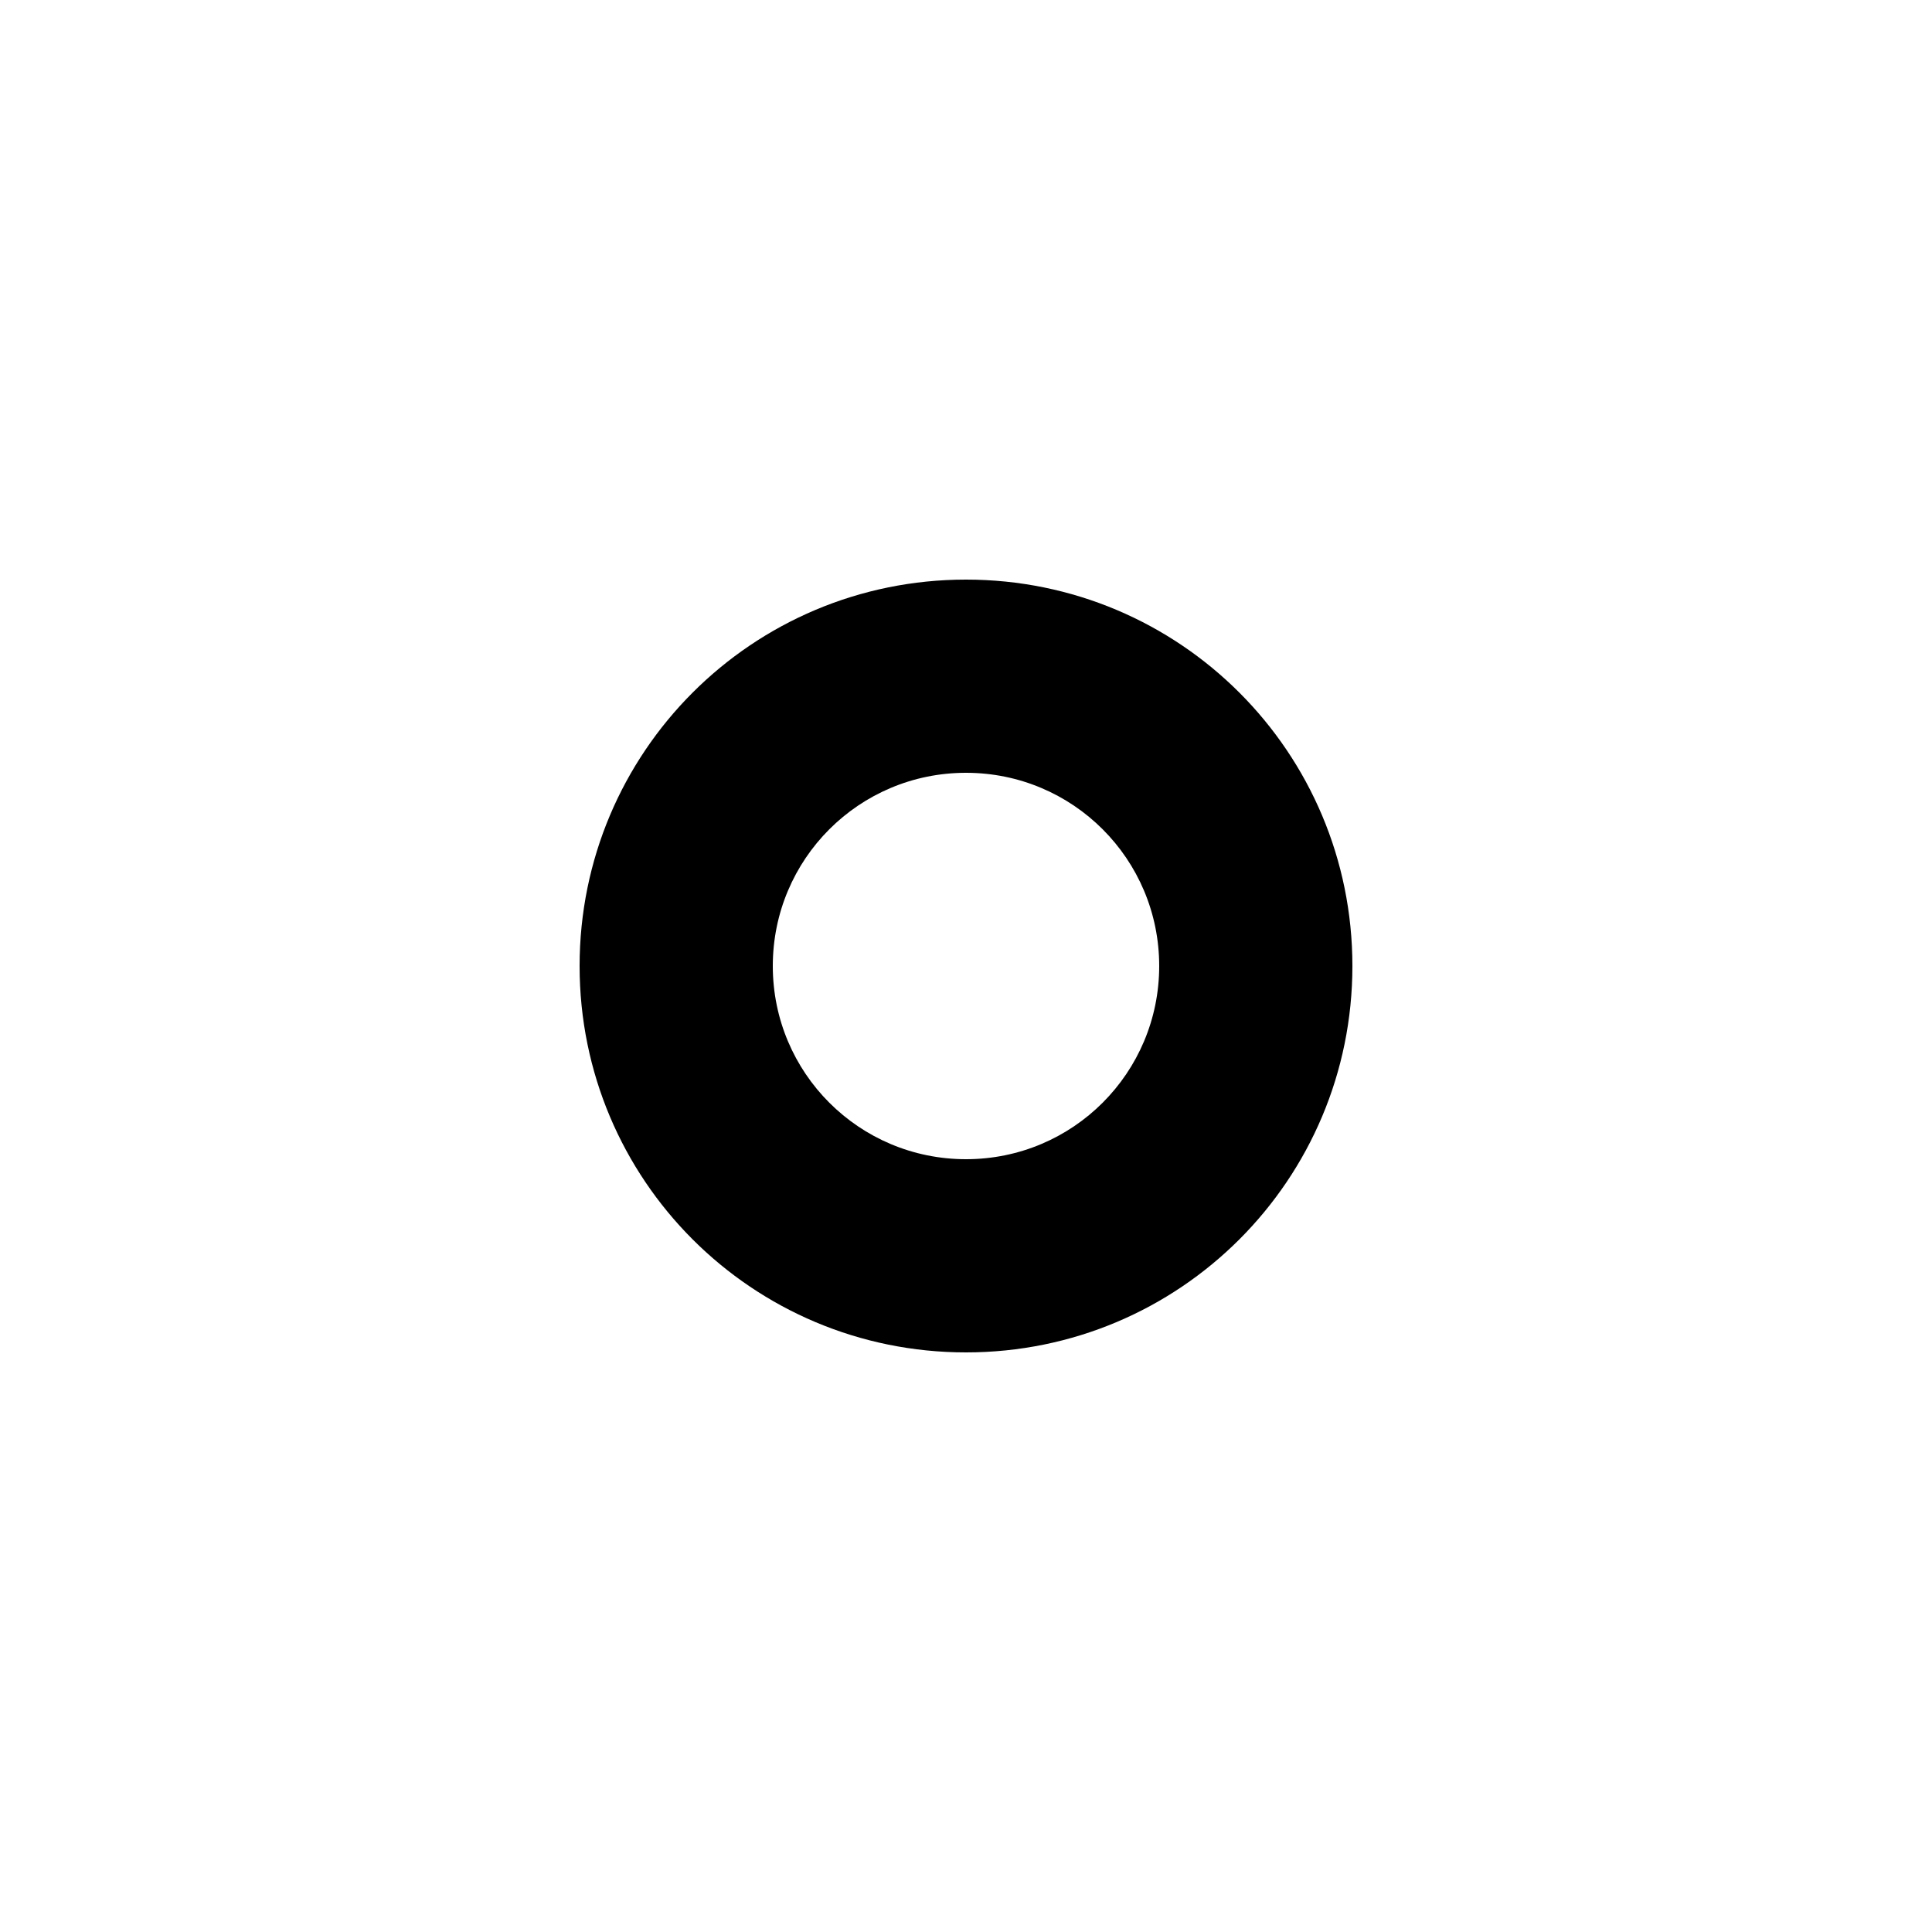
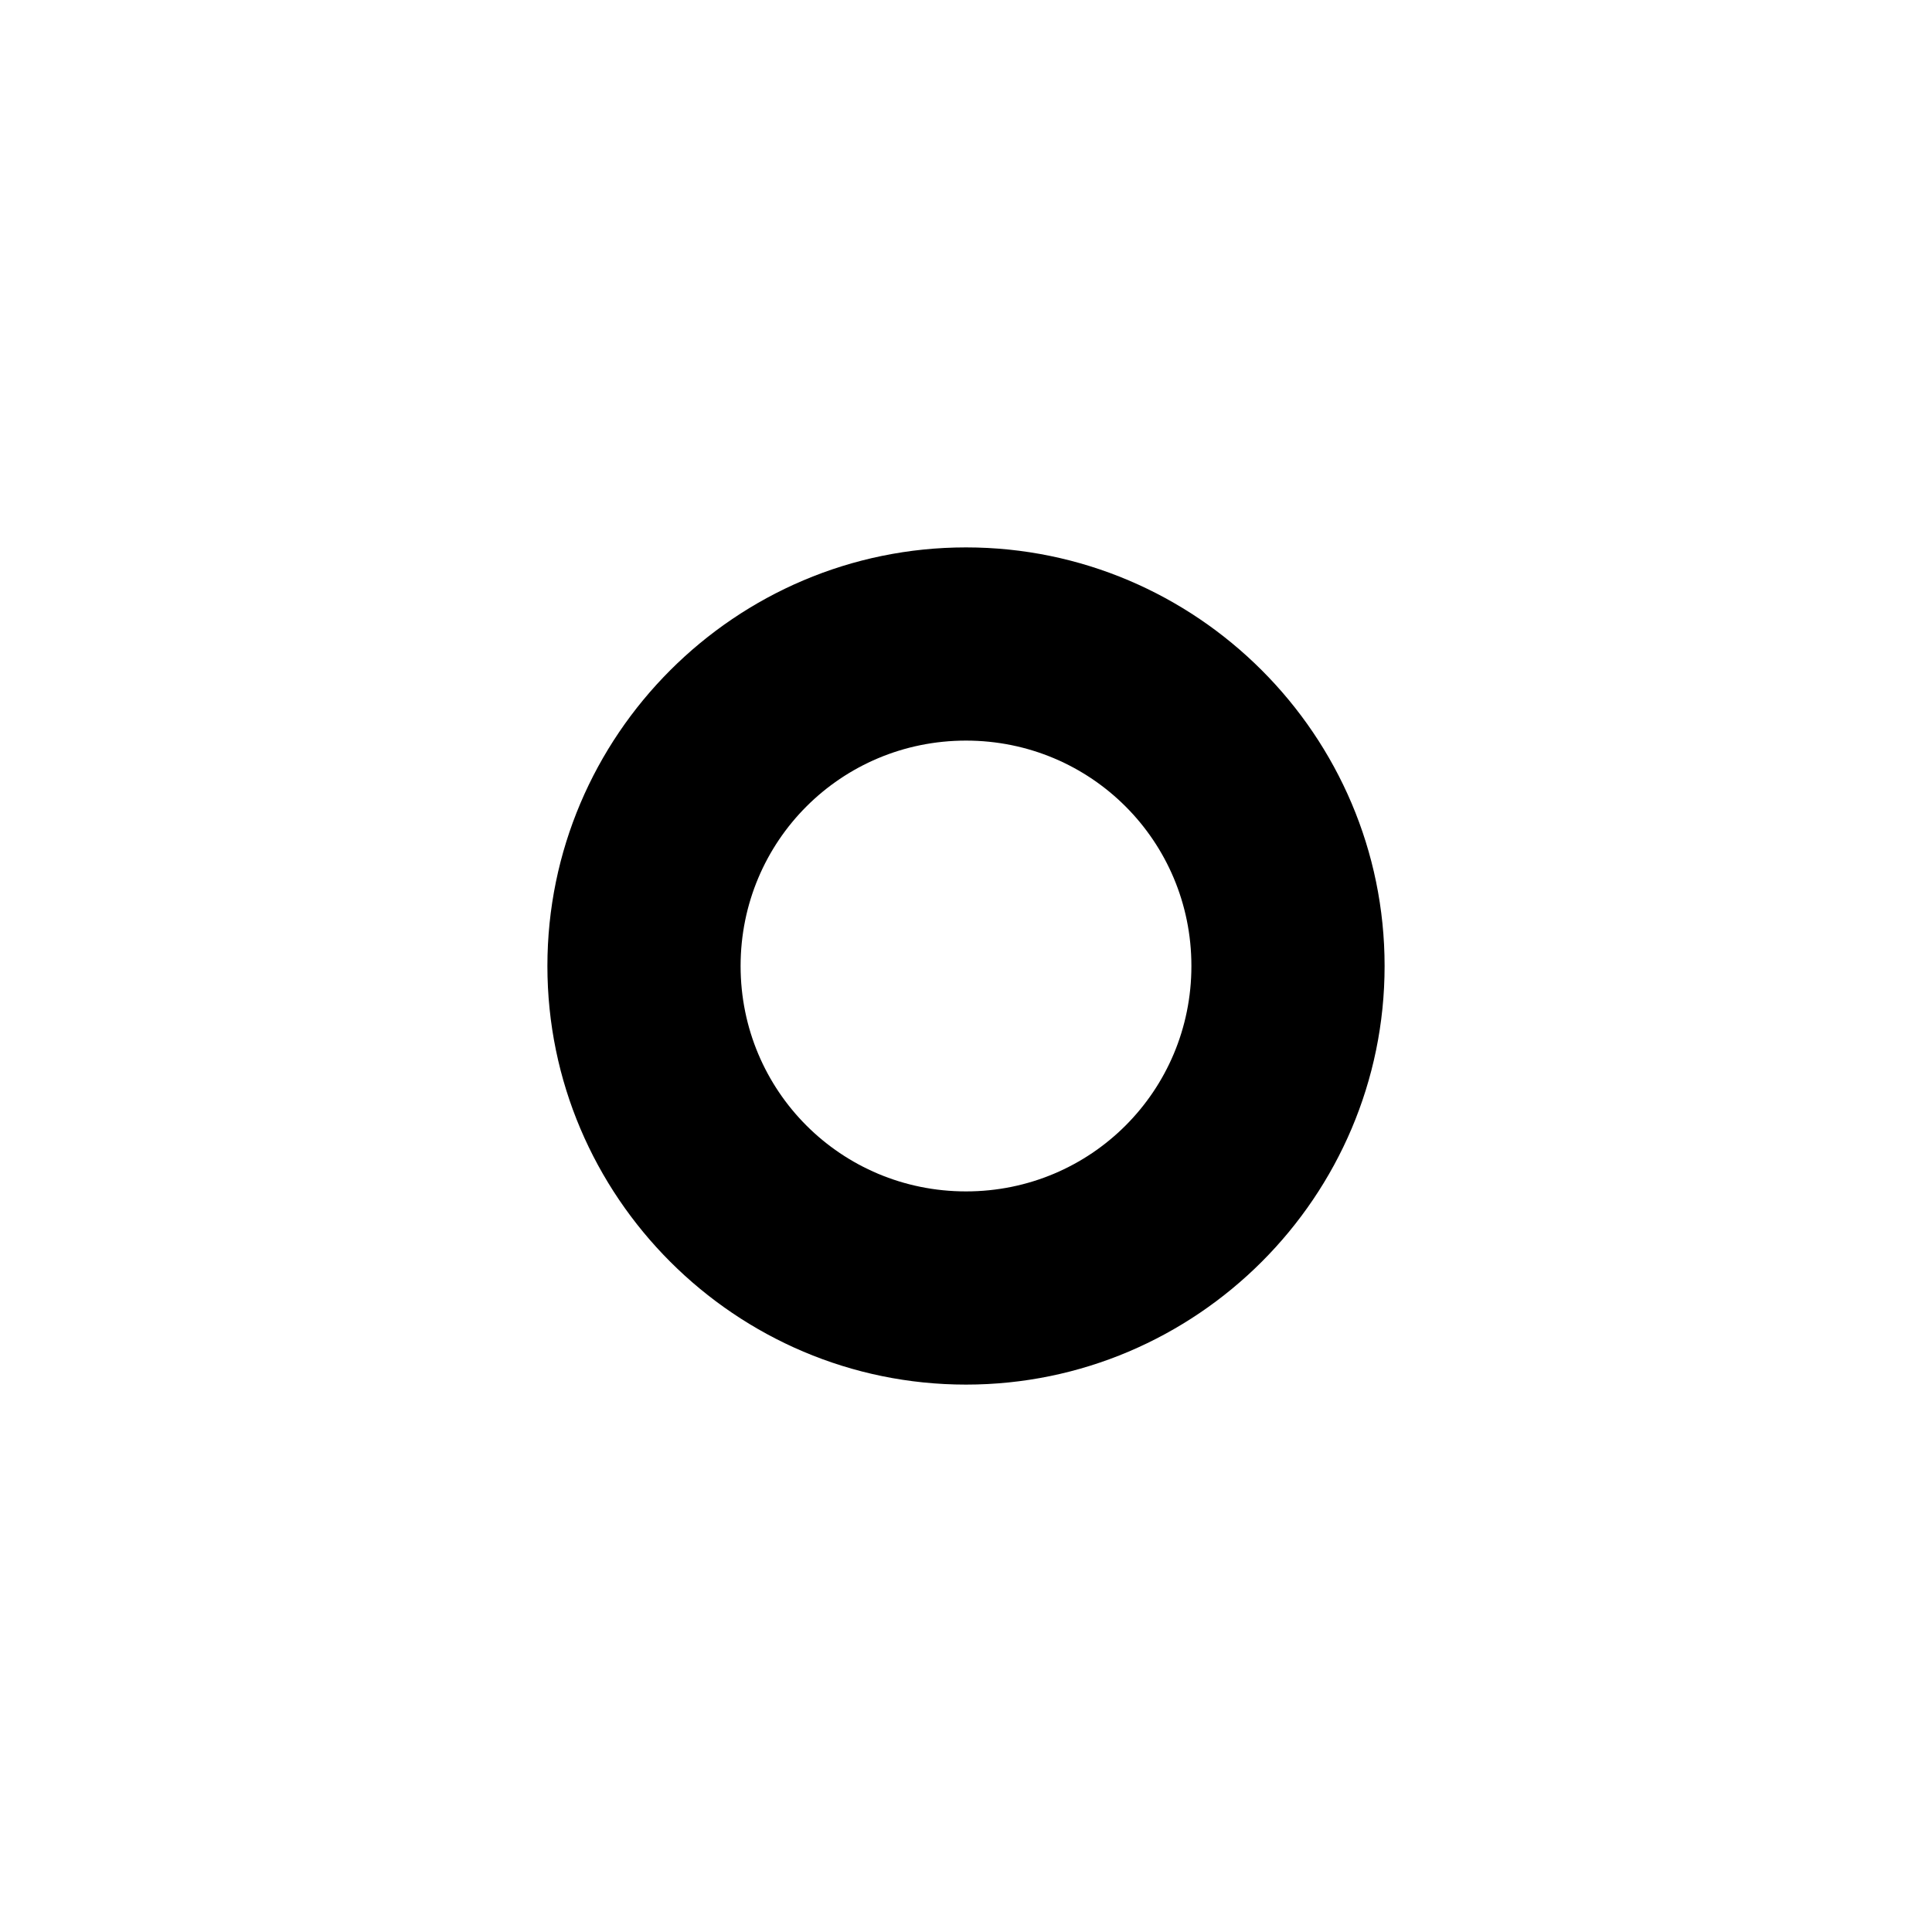
<svg xmlns="http://www.w3.org/2000/svg" viewBox="0 0 15 15">
-   <path d="M7.5 4.5C9.16 4.5 10.5 5.84 10.5 7.5C10.5 9.16 9.16 10.5 7.5 10.5C5.84 10.5 4.5 9.16 4.5 7.5C4.5 5.84 5.84 4.5 7.5 4.5ZM7.5 6C6.67 6 6 6.67 6 7.5C6 8.33 6.67 9 7.5 9C8.33 9 9 8.33 9 7.5C9 6.67 8.33 6 7.5 6Z" />
+   <path d="M7.5 4.25C9.29 4.25 10.75 5.71 10.75 7.5C10.75 9.29 9.29 10.75 7.5 10.75C5.71 10.75 4.25 9.29 4.25 7.5C4.25 5.71 5.71 4.25 7.5 4.25ZM7.5 5.75C6.53 5.75 5.75 6.53 5.75 7.5C5.75 8.47 6.53 9.25 7.5 9.25C8.47 9.25 9.25 8.47 9.25 7.5C9.25 6.53 8.47 5.75 7.5 5.75Z" />
</svg>
